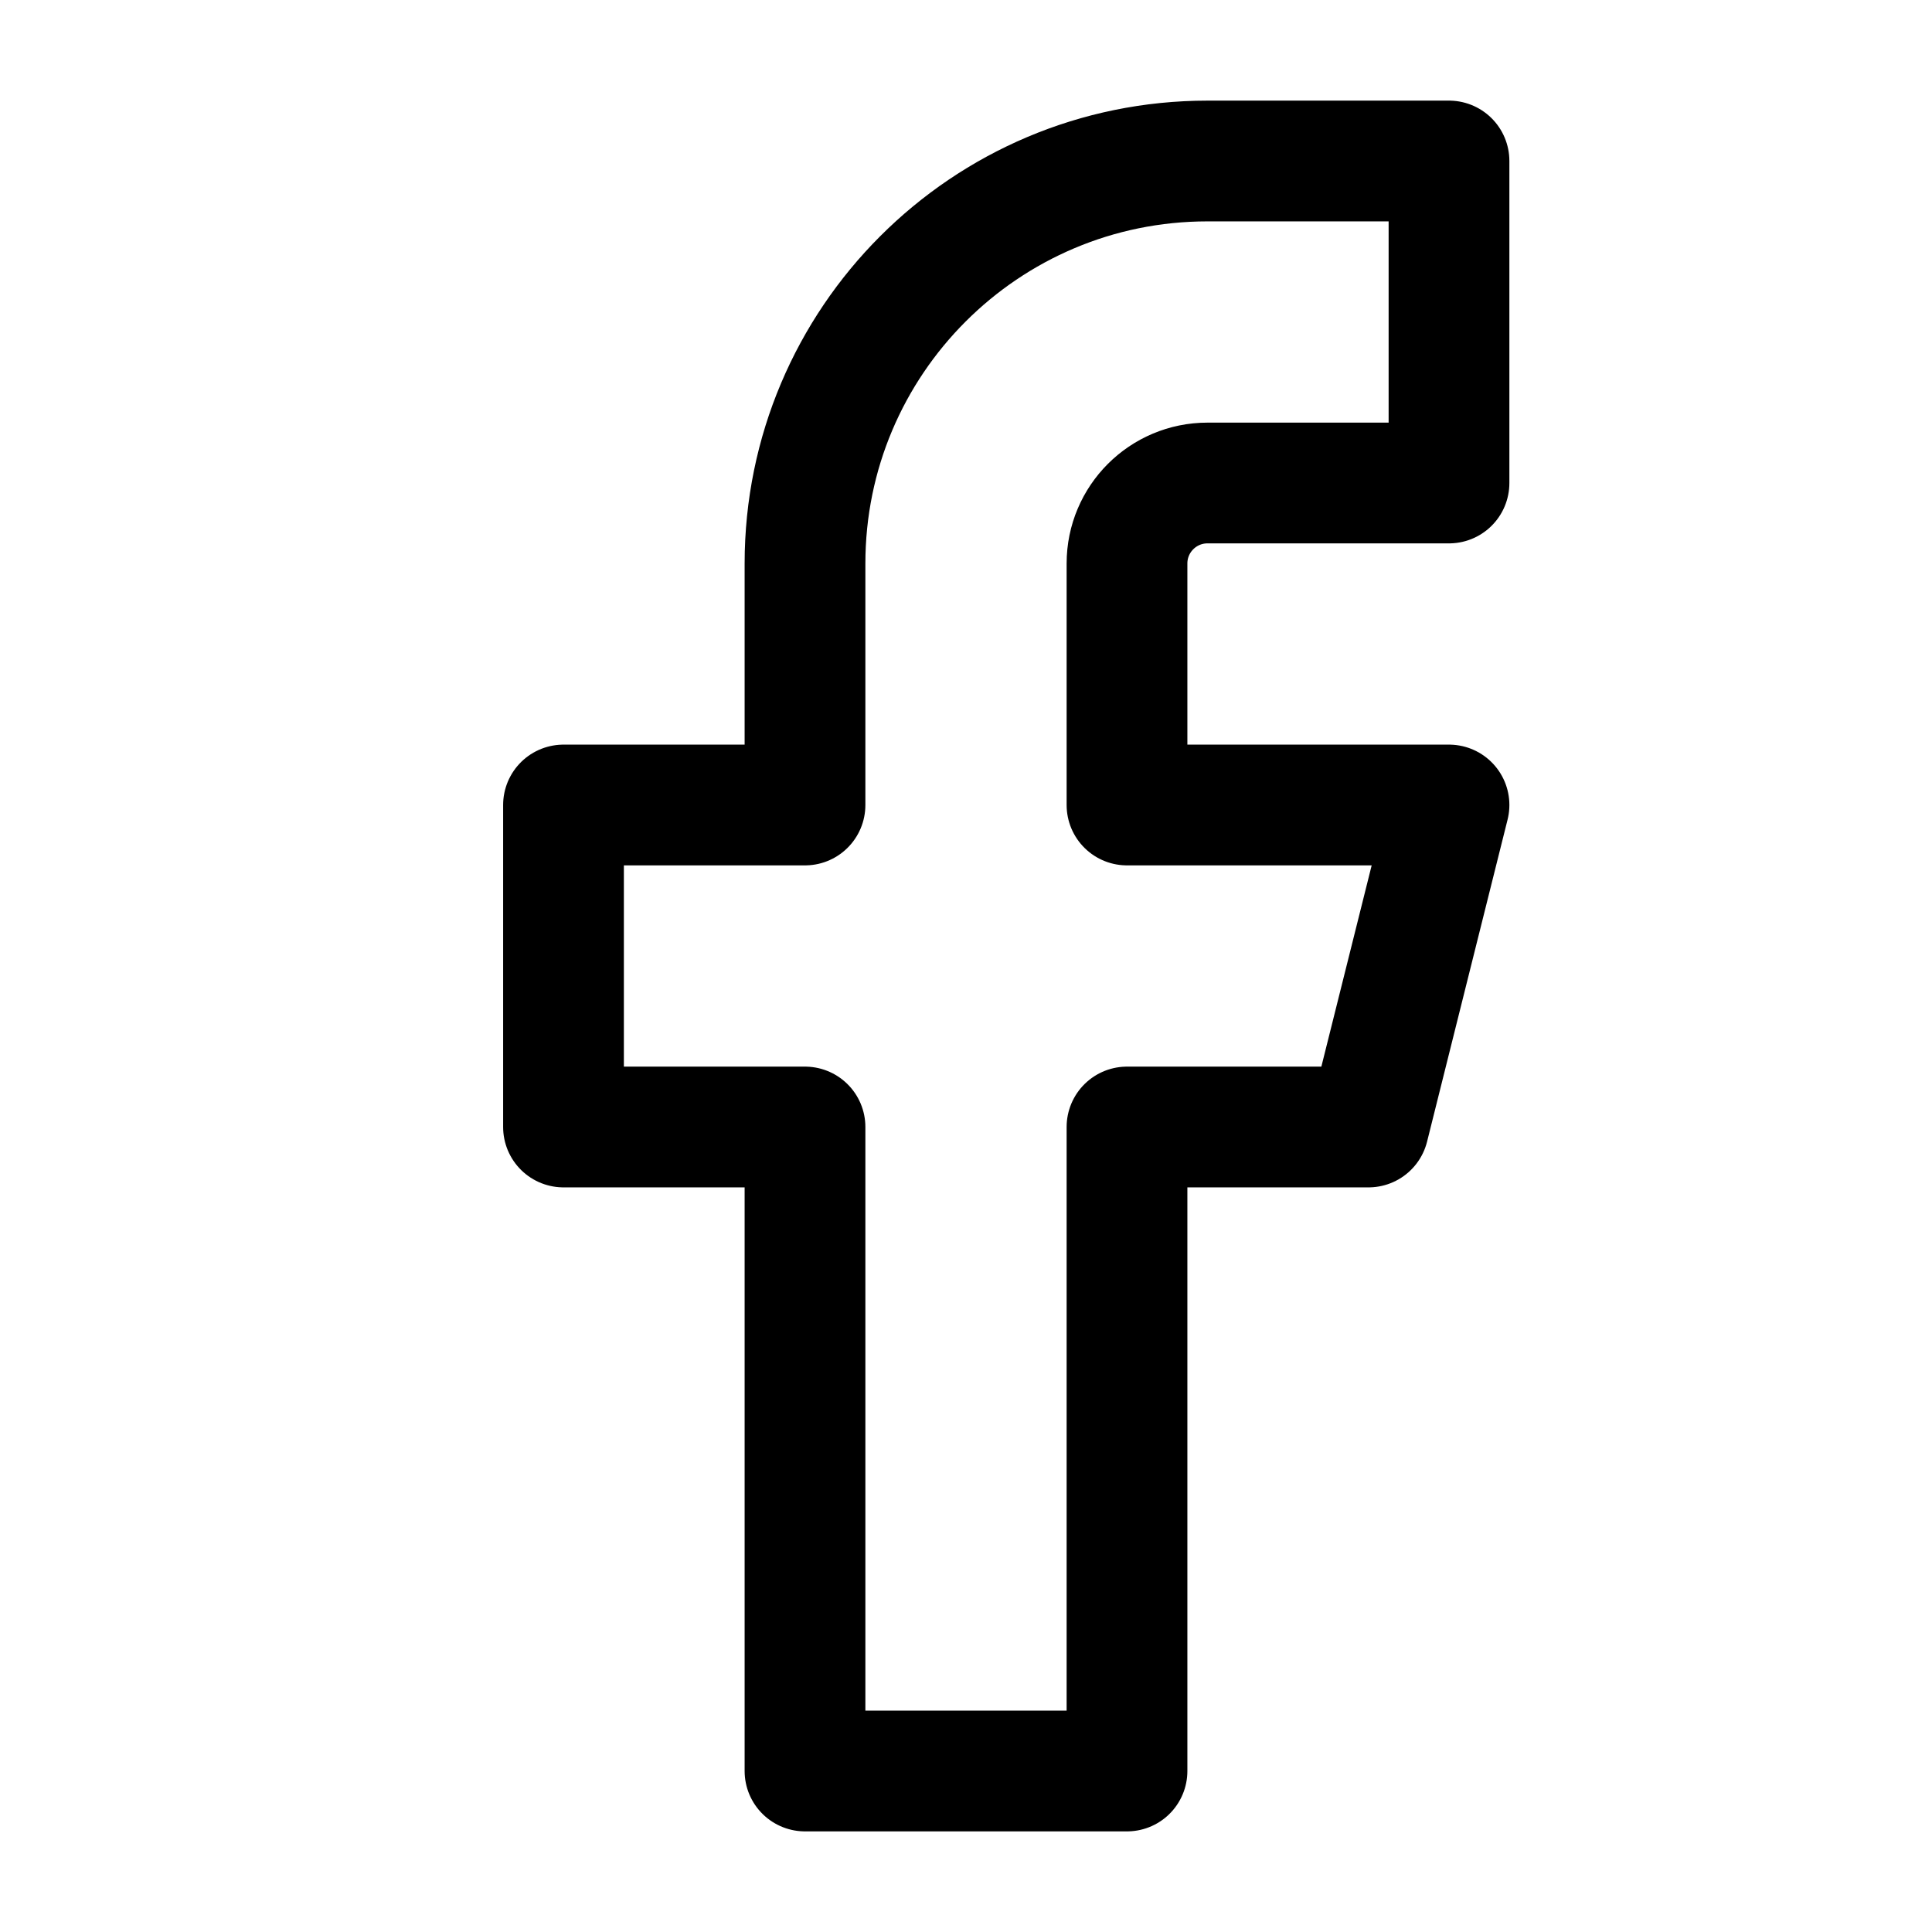
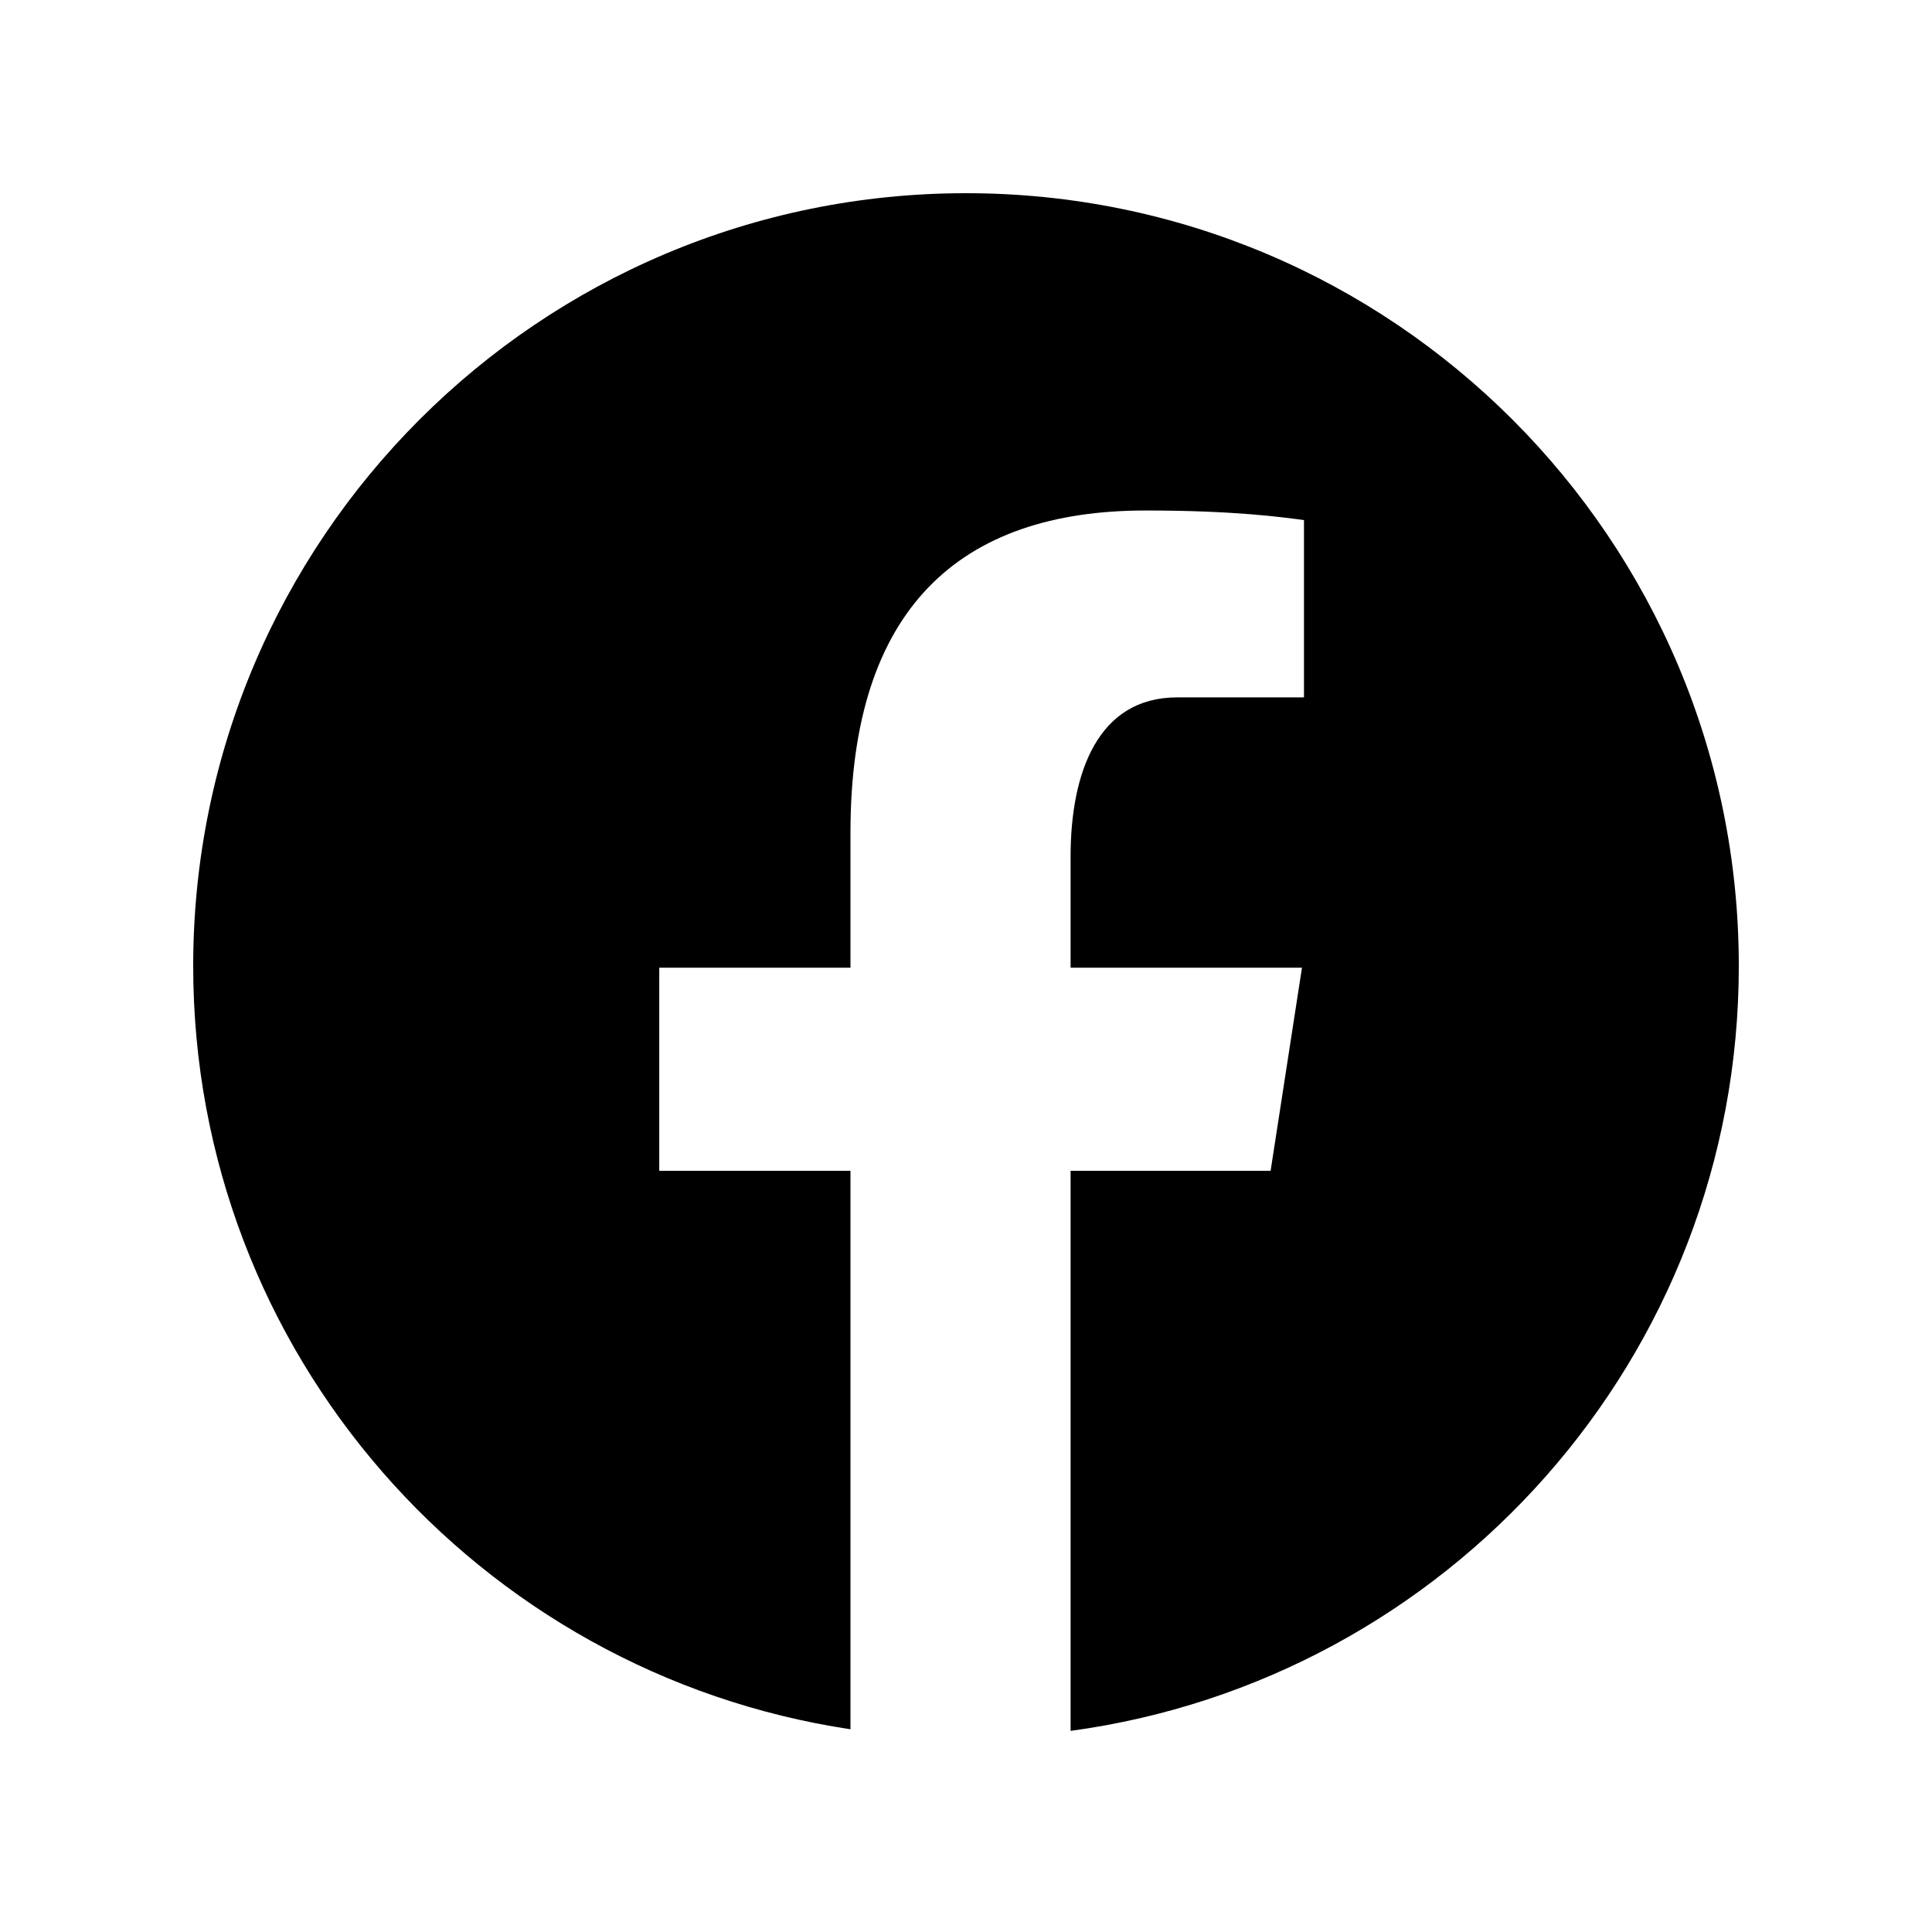
- <svg xmlns="http://www.w3.org/2000/svg" width="24" height="24" viewBox="0 0 24 24" fill="none" stroke="currentColor" stroke-width="1.5" stroke-linecap="round" stroke-linejoin="round" class="feather feather-facebook">
-   <path d="M18 2h-3a5 5 0 0 0-5 5v3H7v4h3v8h4v-8h3l1-4h-4V7a1 1 0 0 1 1-1h3z" />
+ <svg xmlns="http://www.w3.org/2000/svg" viewBox="0 0 30 30" width="30px" height="30px">
+   <path d="M15,3C8.373,3,3,8.373,3,15c0,6.016,4.432,10.984,10.206,11.852V18.18h-2.969v-3.154h2.969v-2.099c0-3.475,1.693-5,4.581-5 c1.383,0,2.115,0.103,2.461,0.149v2.753h-1.97c-1.226,0-1.654,1.163-1.654,2.473v1.724h3.593L19.73,18.18h-3.106v8.697 C22.481,26.083,27,21.075,27,15C27,8.373,21.627,3,15,3z" />
</svg>
